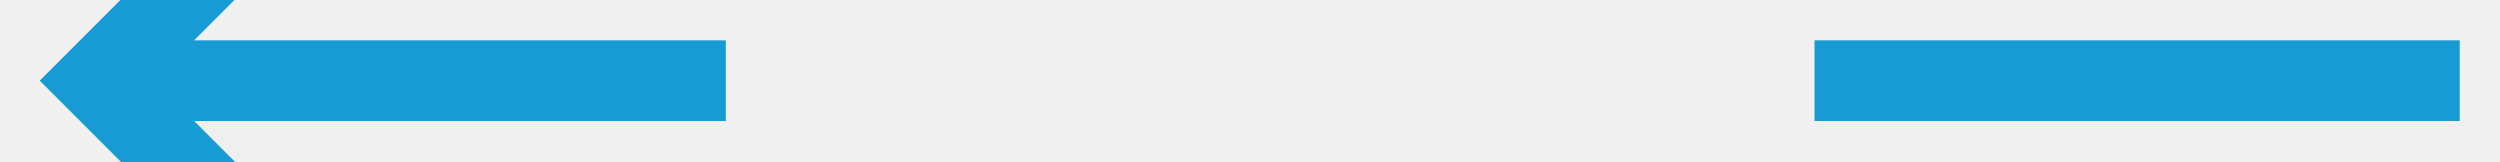
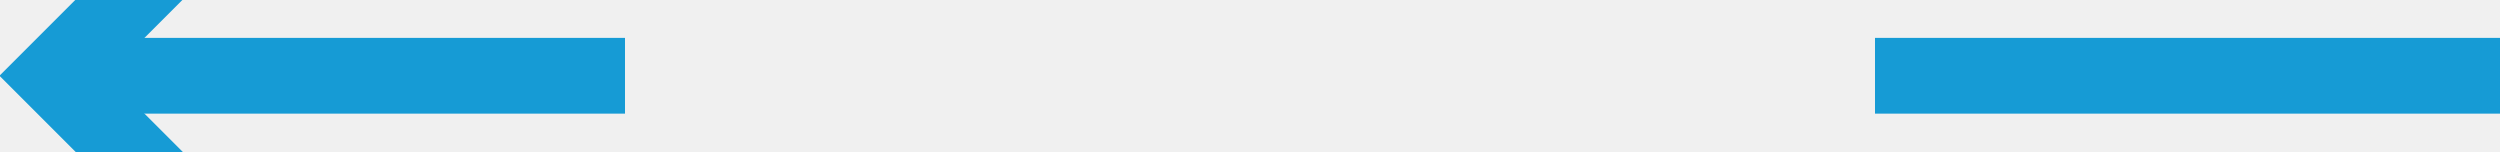
- <svg xmlns="http://www.w3.org/2000/svg" version="1.1" width="62px" height="4px" viewBox="396 810  62 4">
+ <svg xmlns="http://www.w3.org/2000/svg" version="1.1" width="66px" height="4px" viewBox="474 870  66 4">
  <defs>
-     <mask fill="white" id="clip1337">
-       <path d="M 410.5 799  L 443.5 799  L 443.5 826  L 410.5 826  Z M 410.5 772  L 443.5 772  L 443.5 843  L 410.5 843  Z " fill-rule="evenodd" />
+     <mask fill="white" id="clip1584">
+       <path d="M 490.5 859  L 523.5 859  L 523.5 886  L 490.5 886  Z M 474 859  L 550 859  L 550 886  L 474 886  Z " fill-rule="evenodd" />
    </mask>
  </defs>
-   <g transform="matrix(0 -1 1 0 -385 1239 )">
-     <path d="M 427 799  L 427 784  M 427 826  L 427 842  " stroke-width="2" stroke="#169bd5" fill="none" />
-     <path d="M 422.707 789.107  L 427 784.814  L 431.293 789.107  L 432.707 787.693  L 427.707 782.693  L 427 781.986  L 426.293 782.693  L 421.293 787.693  L 422.707 789.107  Z " fill-rule="nonzero" fill="#169bd5" stroke="none" mask="url(#clip1337)" />
+   <g transform="matrix(-1 0 0 -1 1014 1744 )">
+     <path d="M 490.5 872  L 474 872  M 523.5 872  L 538 872  " stroke-width="2" stroke="#169bd5" fill="none" />
+     <path d="M 532.893 867.707  L 537.186 872  L 532.893 876.293  L 534.307 877.707  L 539.307 872.707  L 540.014 872  L 539.307 871.293  L 534.307 866.293  L 532.893 867.707  Z " fill-rule="nonzero" fill="#169bd5" stroke="none" mask="url(#clip1584)" />
  </g>
</svg>
